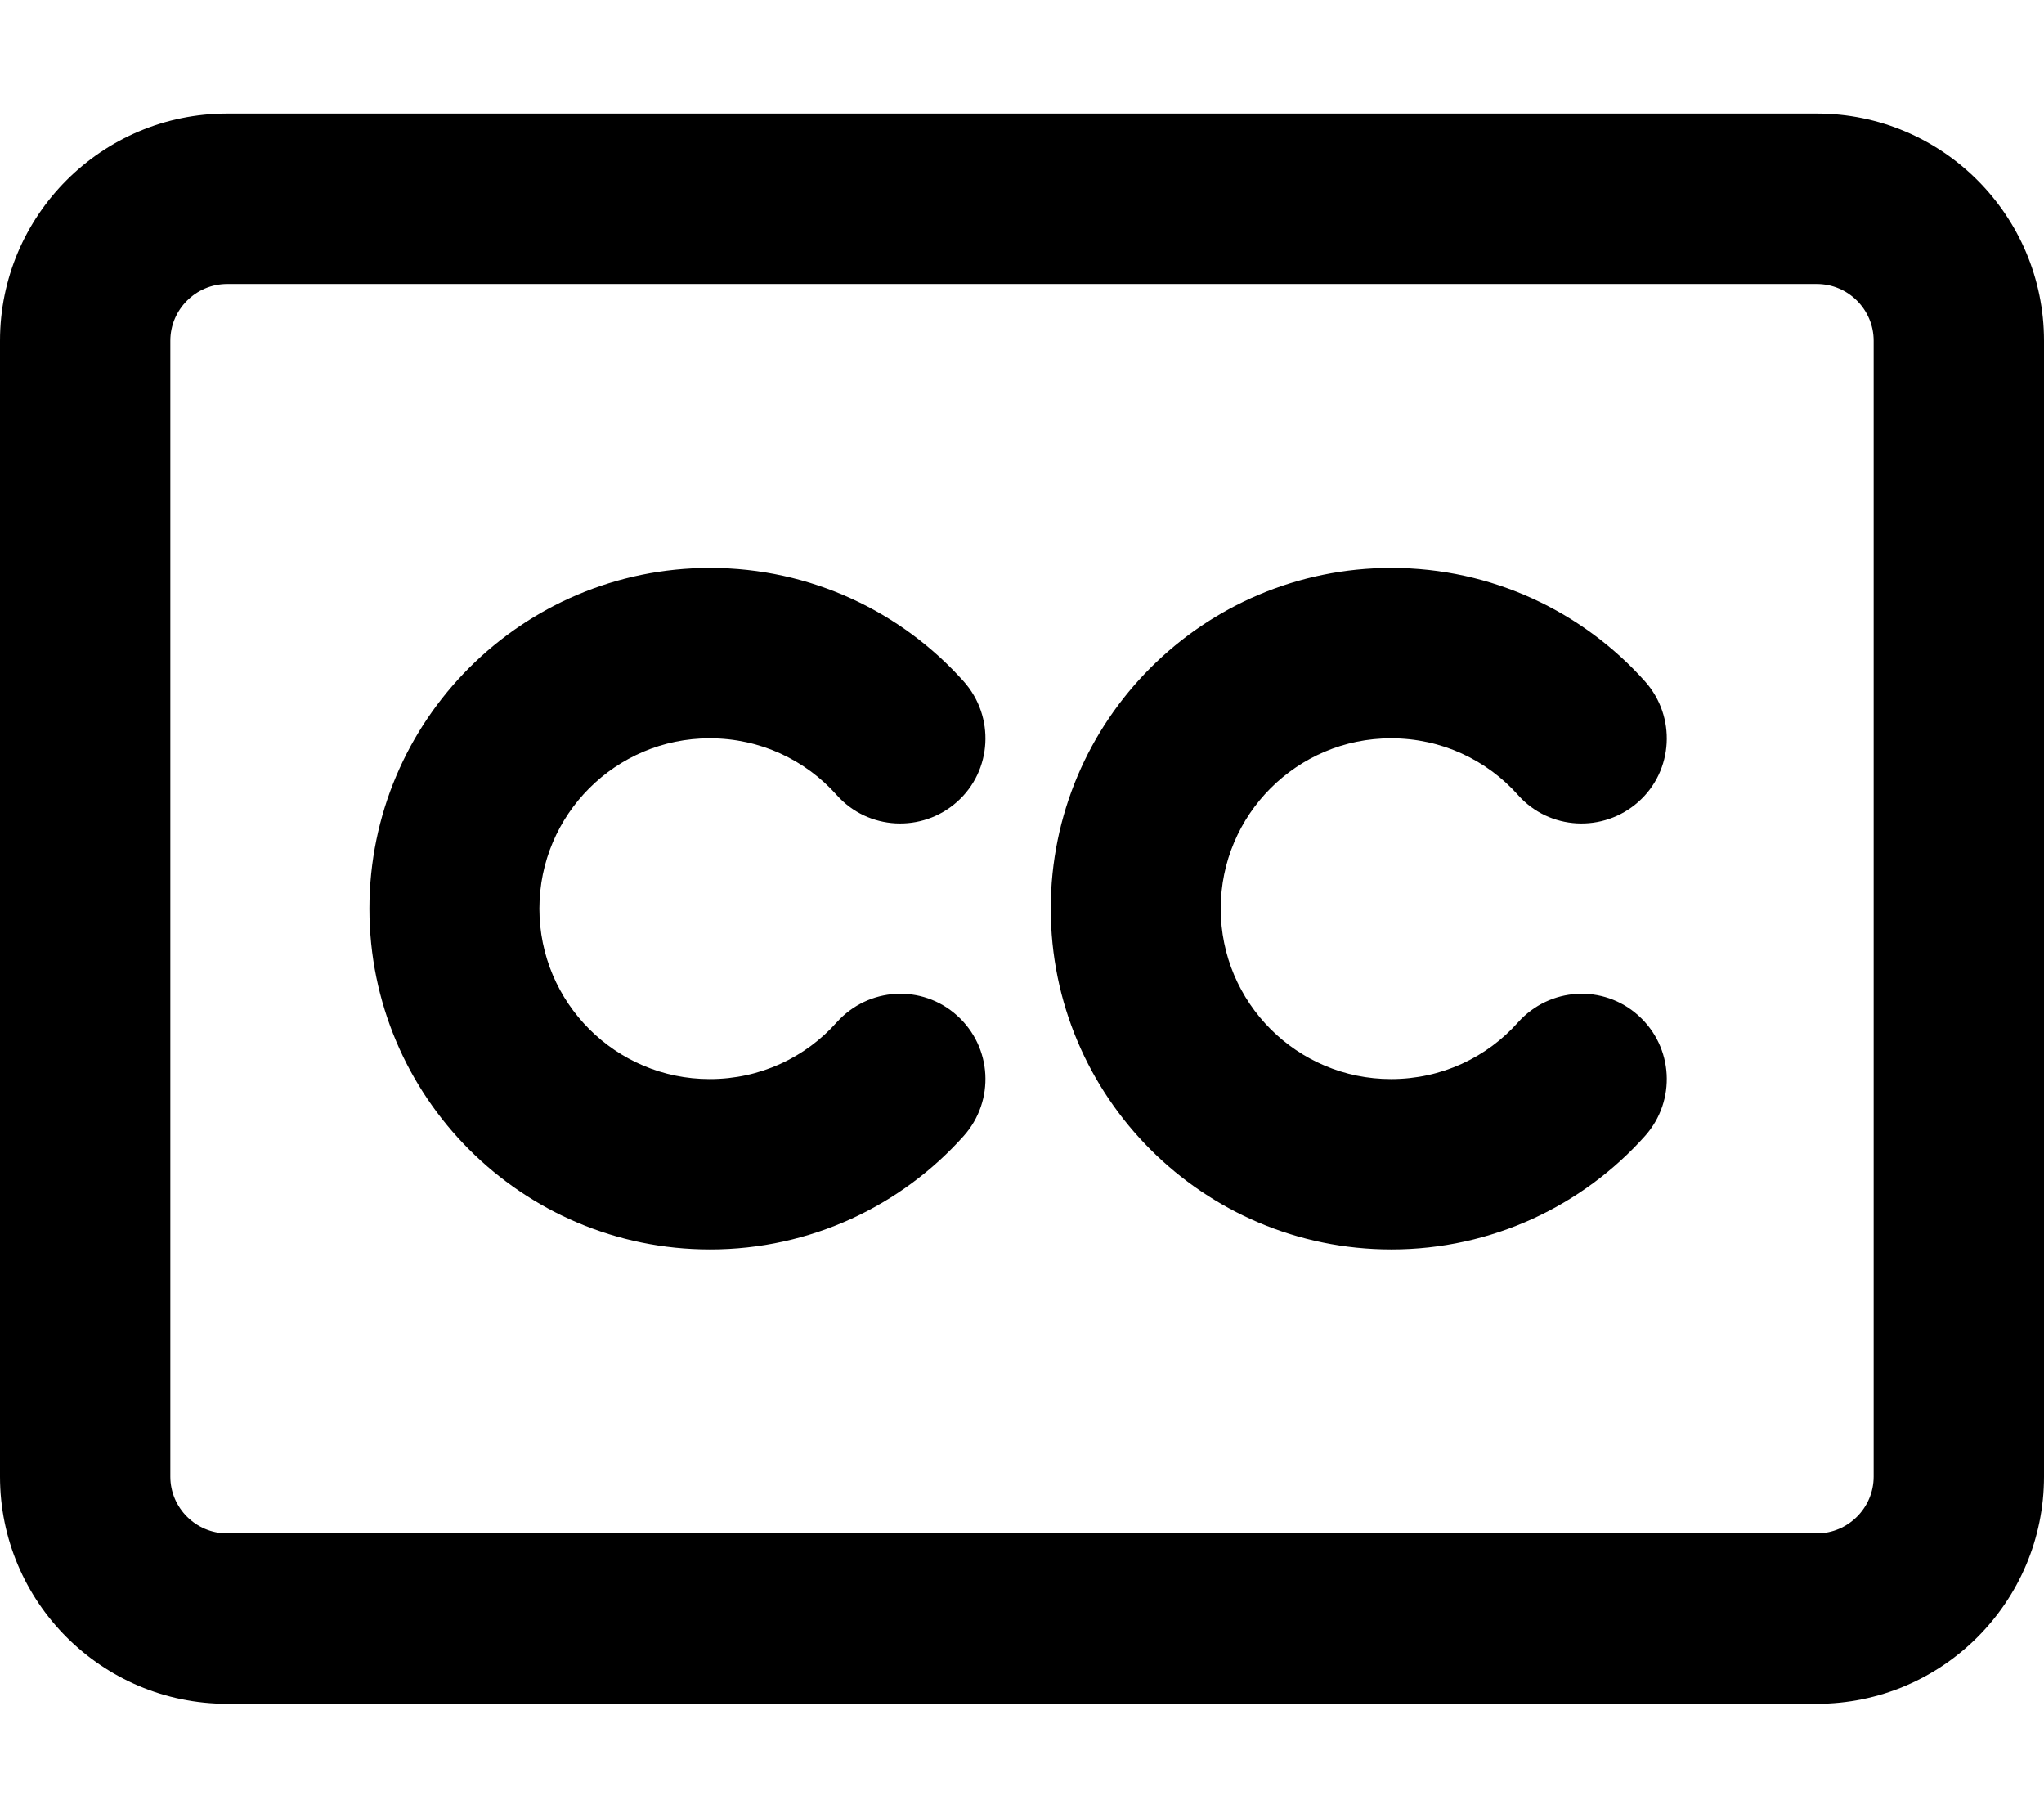
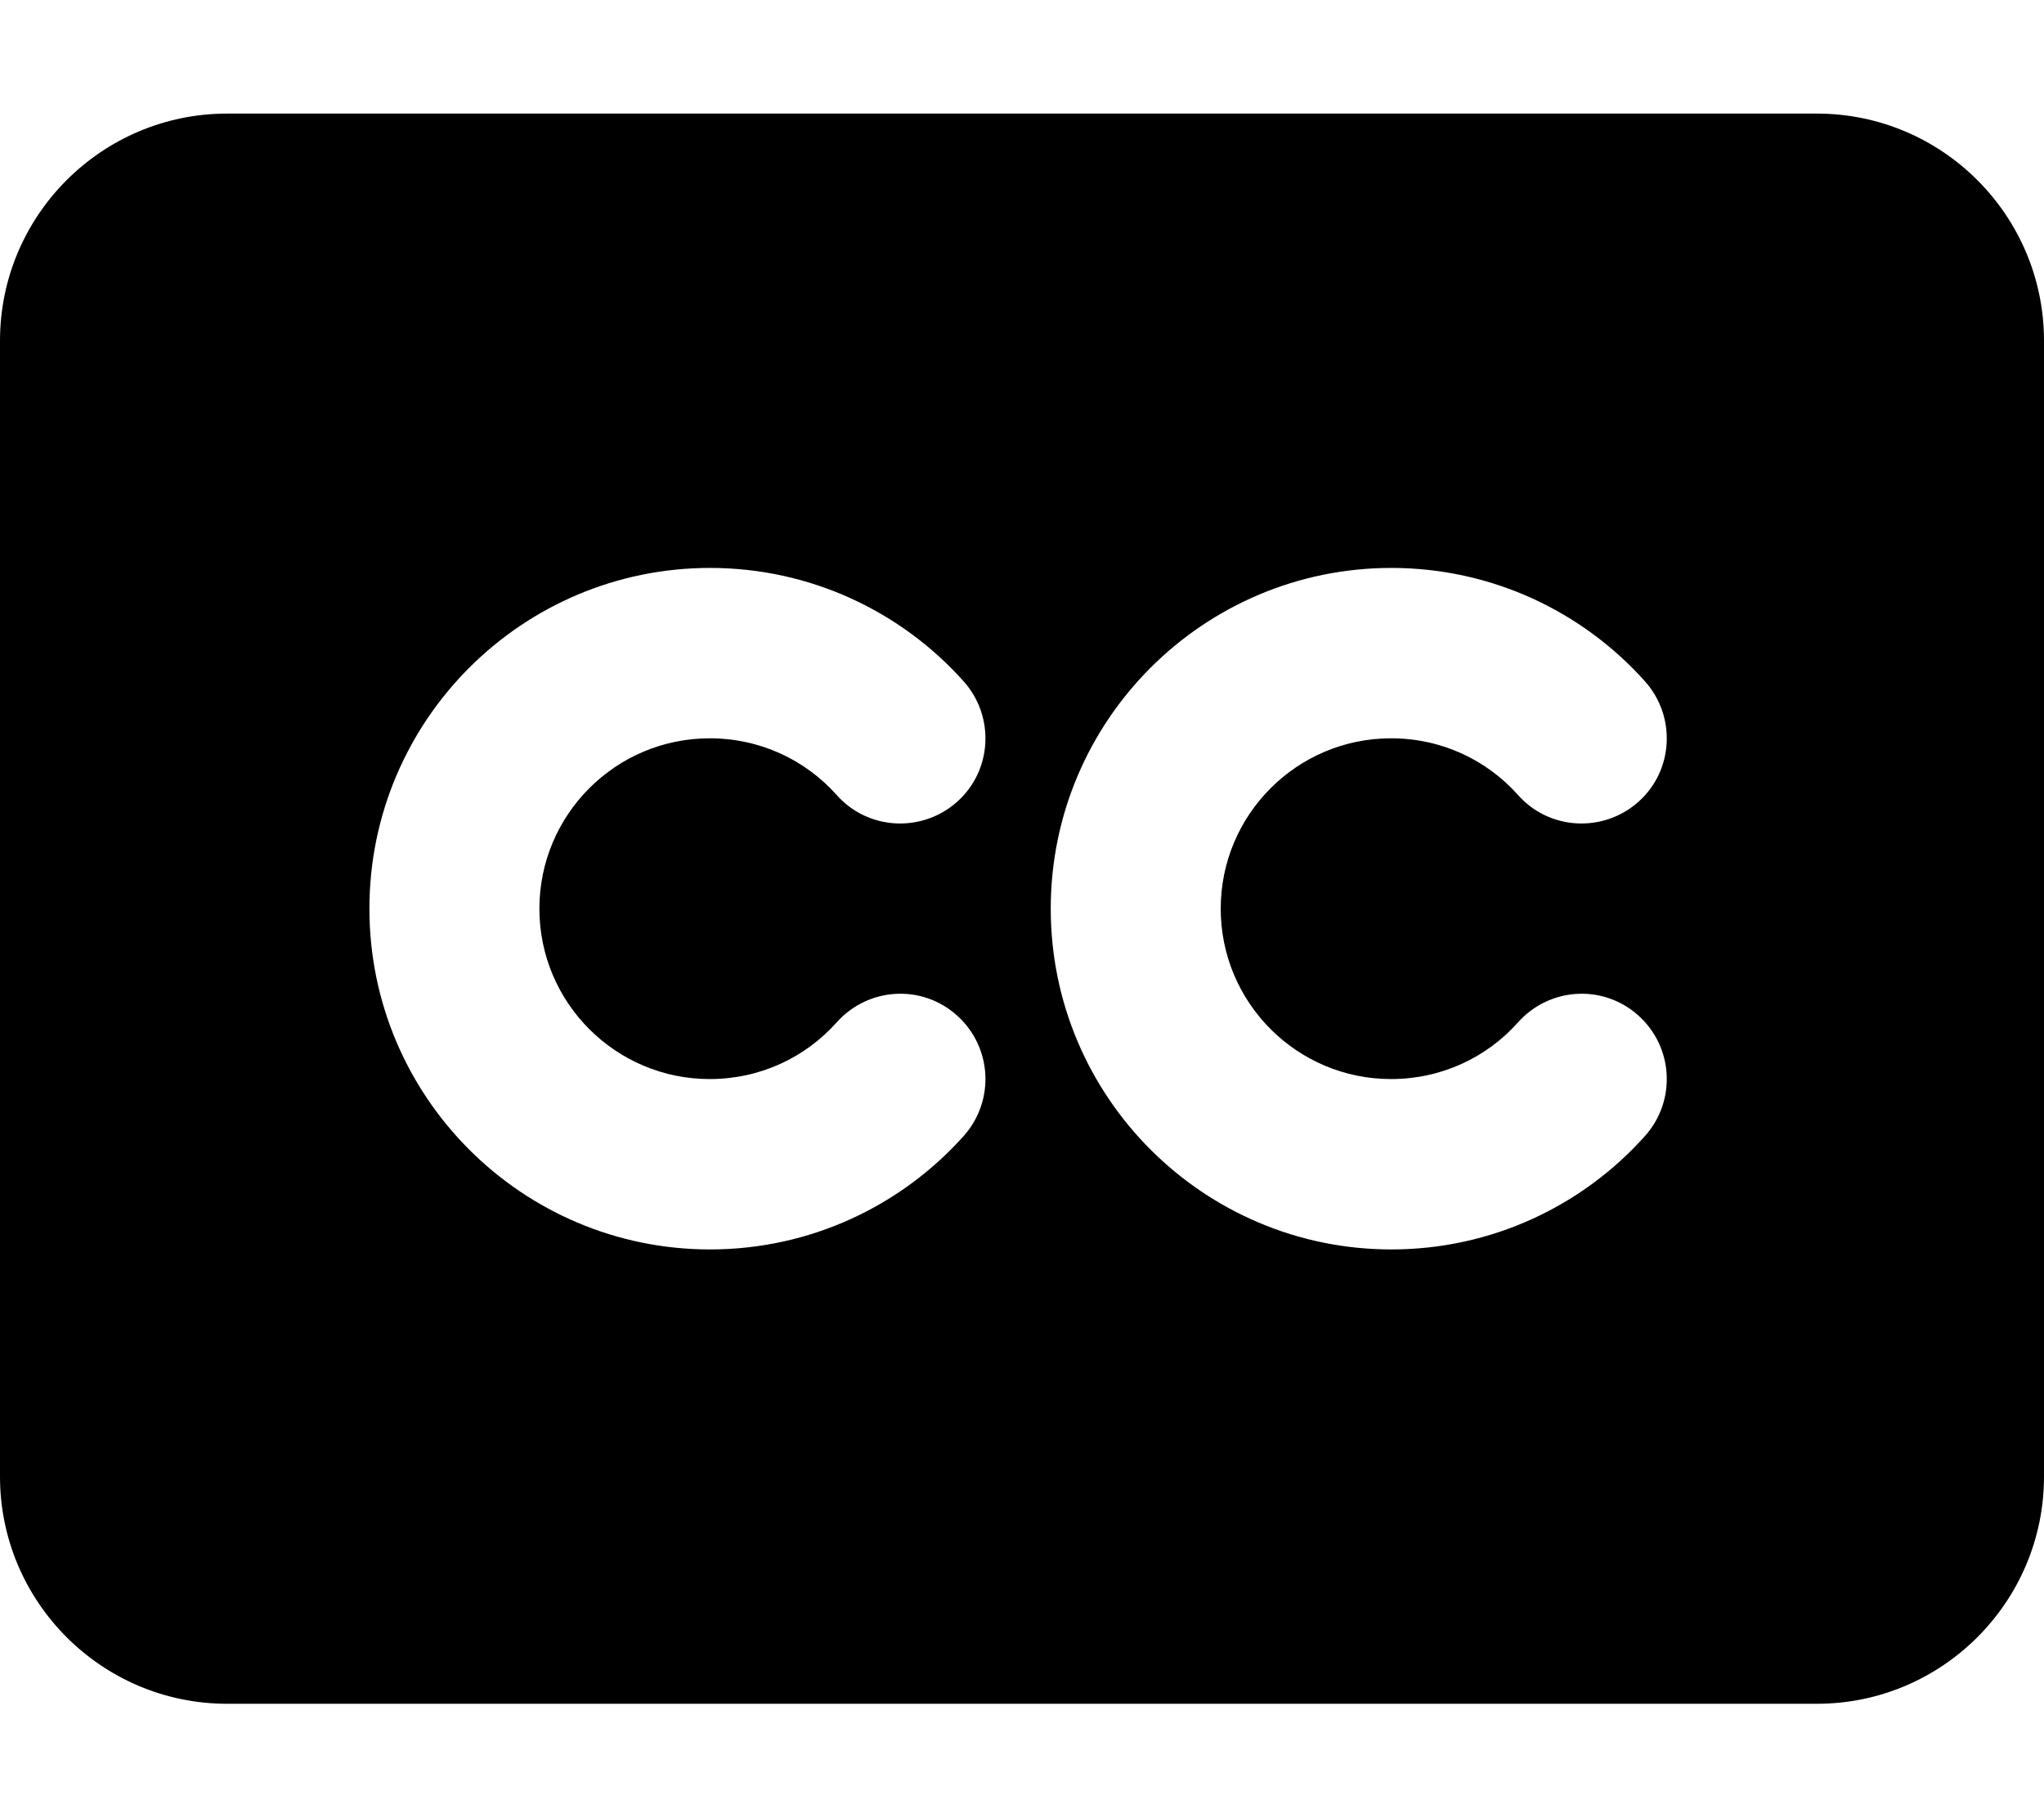
<svg xmlns="http://www.w3.org/2000/svg" viewBox="0 0 576 512">
-   <path d="M512 80c8.8 0 16 7.2 16 16V416c0 8.8-7.2 16-16 16H64c-8.8 0-16-7.2-16-16V96c0-8.8 7.2-16 16-16H512zM64 32C28.7 32 0 60.7 0 96V416c0 35.3 28.7 64 64 64H512c35.3 0 64-28.7 64-64V96c0-35.3-28.7-64-64-64H64zM200 208c14.2 0 27 6.1 35.8 16c8.8 9.9 24 10.7 33.9 1.9s10.7-24 1.9-33.9c-17.5-19.6-43.1-32-71.5-32c-53 0-96 43-96 96s43 96 96 96c28.4 0 54-12.4 71.5-32c8.8-9.9 8-25-1.9-33.9s-25-8-33.9 1.9c-8.8 9.9-21.6 16-35.8 16c-26.5 0-48-21.5-48-48s21.5-48 48-48zm144 48c0-26.5 21.5-48 48-48c14.2 0 27 6.1 35.8 16c8.8 9.9 24 10.7 33.9 1.9s10.7-24 1.9-33.9c-17.5-19.6-43.1-32-71.5-32c-53 0-96 43-96 96s43 96 96 96c28.4 0 54-12.4 71.5-32c8.8-9.9 8-25-1.9-33.9s-25-8-33.9 1.9c-8.8 9.9-21.6 16-35.8 16c-26.5 0-48-21.5-48-48z" />
+   <path d="M0 96C0 60.7 28.7 32 64 32H512c35.3 0 64 28.7 64 64V416c0 35.3-28.7 64-64 64H64c-35.3 0-64-28.7-64-64V96zM200 208c14.2 0 27 6.1 35.8 16c8.8 9.9 24 10.7 33.9 1.9s10.7-24 1.9-33.9c-17.5-19.6-43.1-32-71.5-32c-53 0-96 43-96 96s43 96 96 96c28.4 0 54-12.4 71.5-32c8.8-9.9 8-25-1.9-33.9s-25-8-33.9 1.9c-8.8 9.9-21.6 16-35.8 16c-26.5 0-48-21.5-48-48s21.5-48 48-48zm144 48c0-26.5 21.5-48 48-48c14.2 0 27 6.1 35.8 16c8.8 9.9 24 10.7 33.9 1.9s10.7-24 1.9-33.9c-17.5-19.6-43.1-32-71.5-32c-53 0-96 43-96 96s43 96 96 96c28.4 0 54-12.4 71.5-32c8.8-9.9 8-25-1.9-33.9s-25-8-33.9 1.9c-8.8 9.9-21.6 16-35.8 16c-26.5 0-48-21.5-48-48z" />
</svg>
